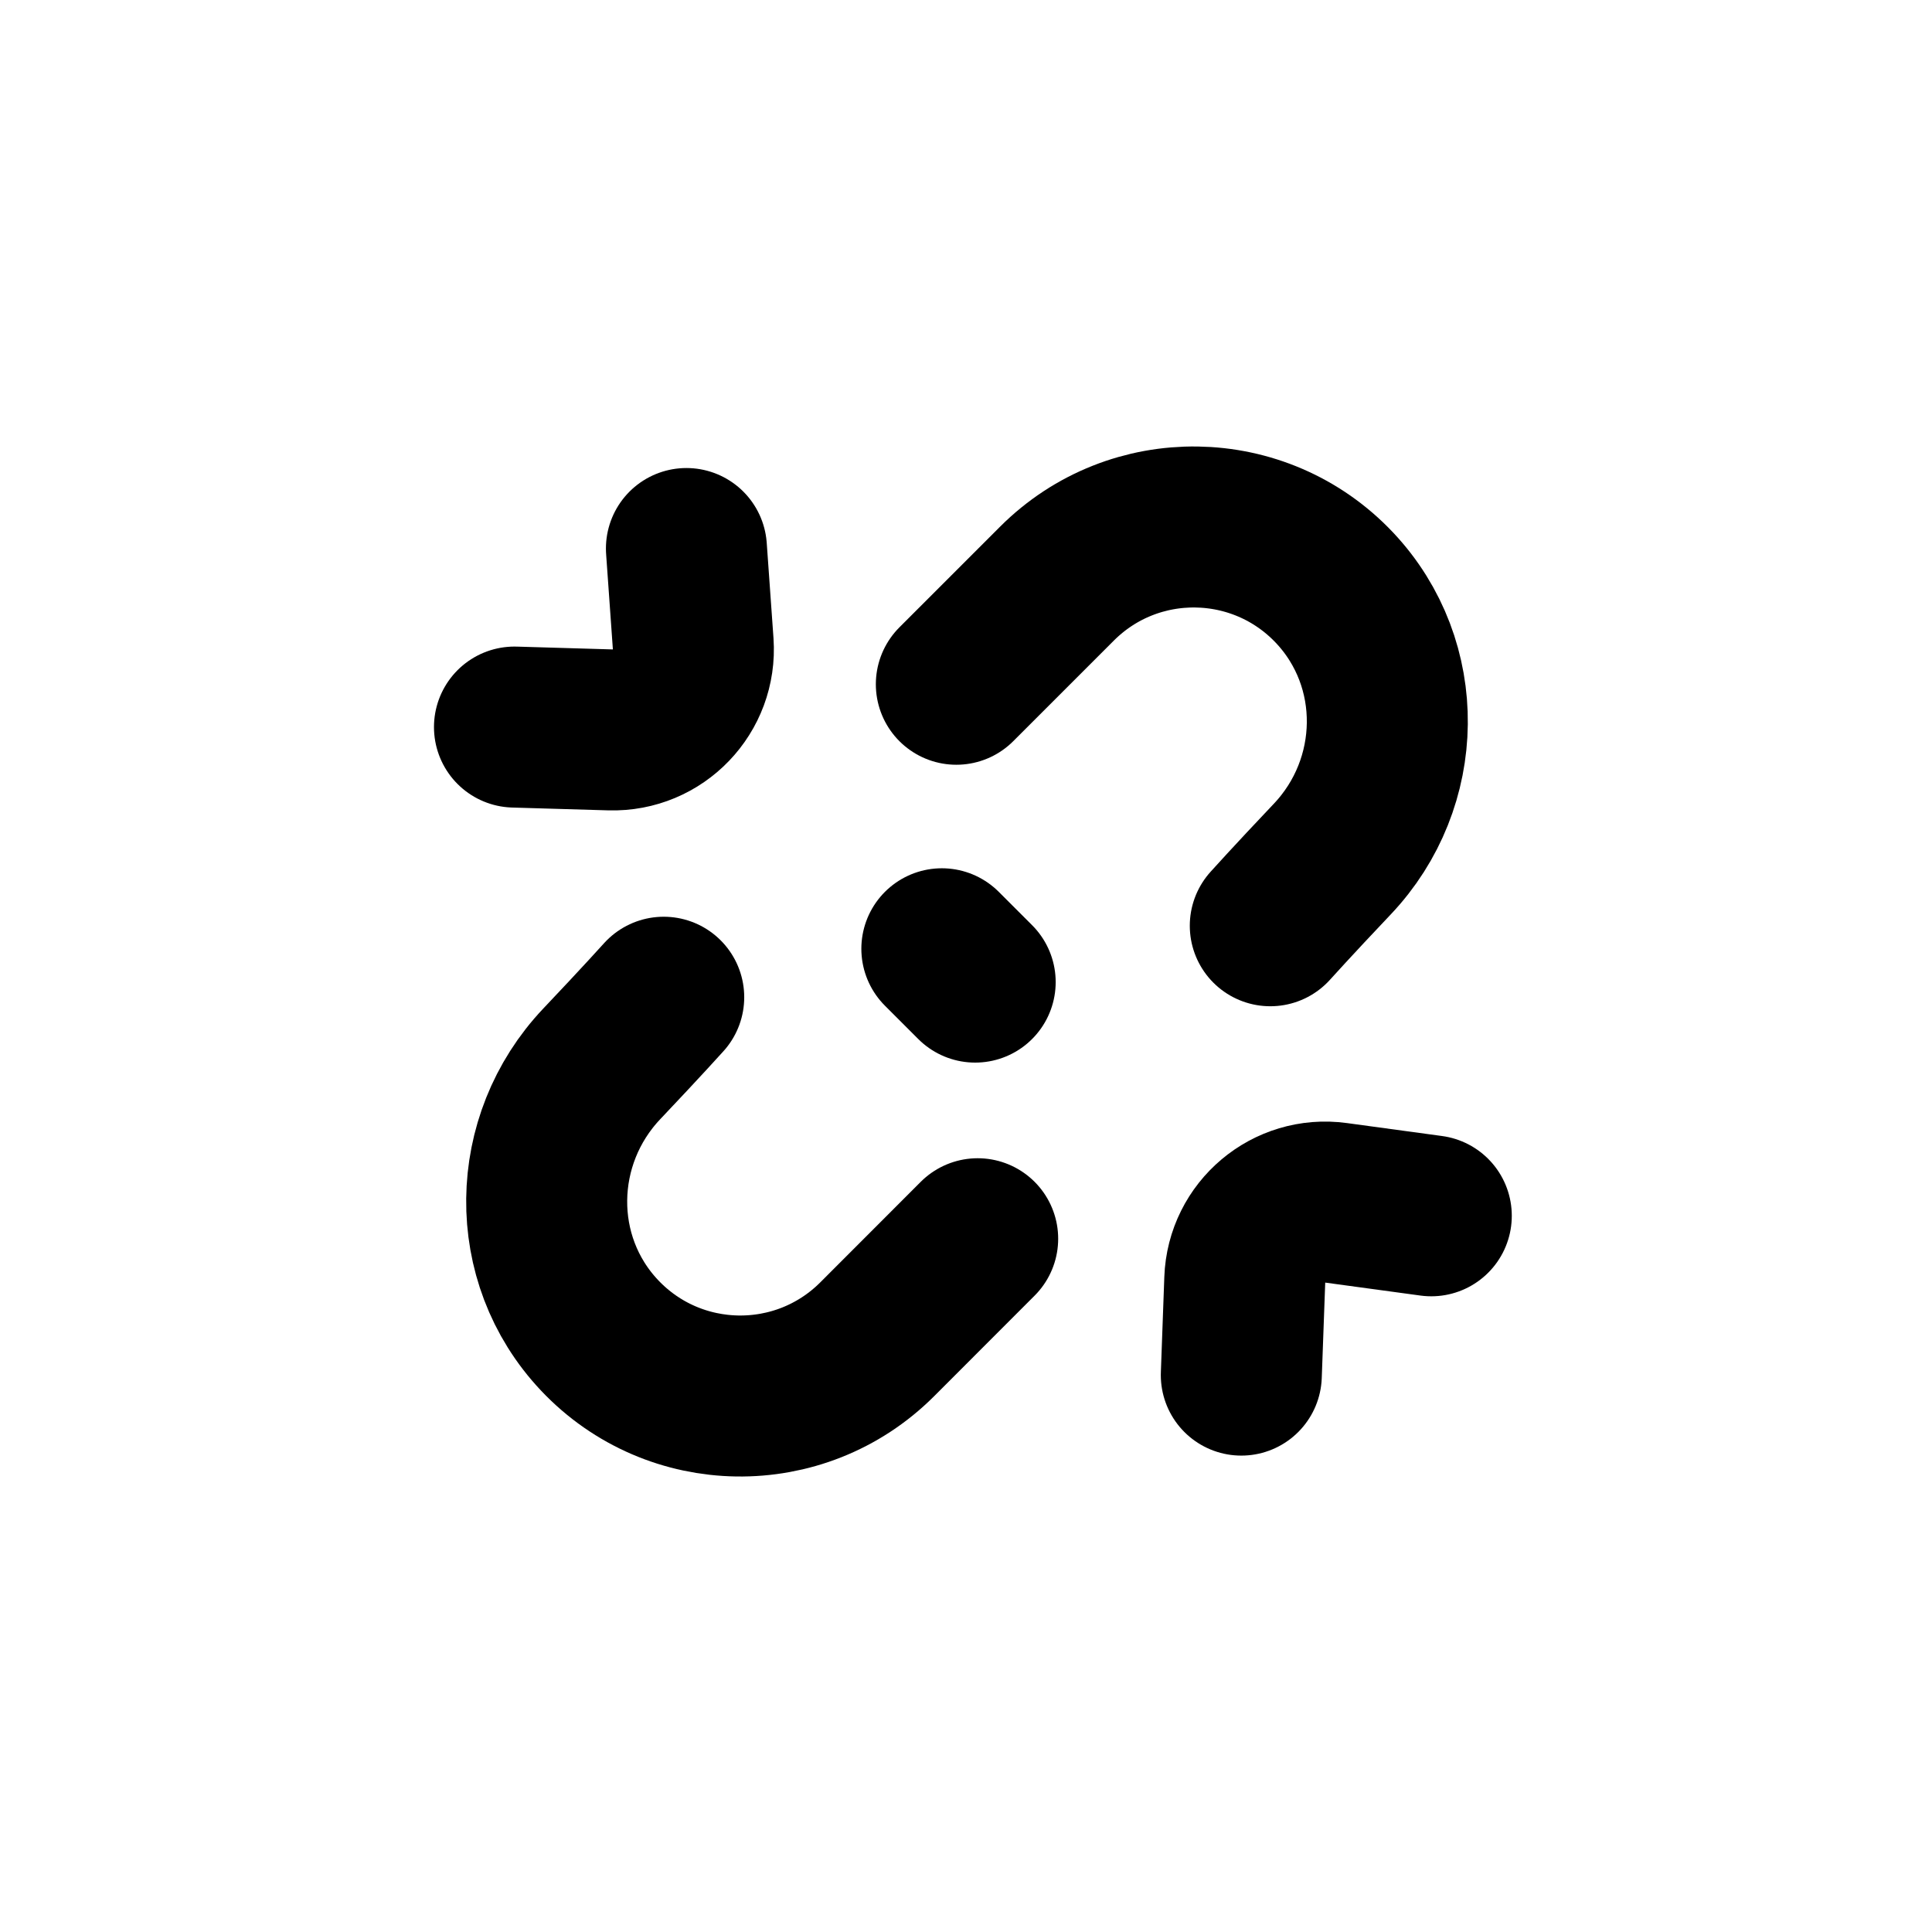
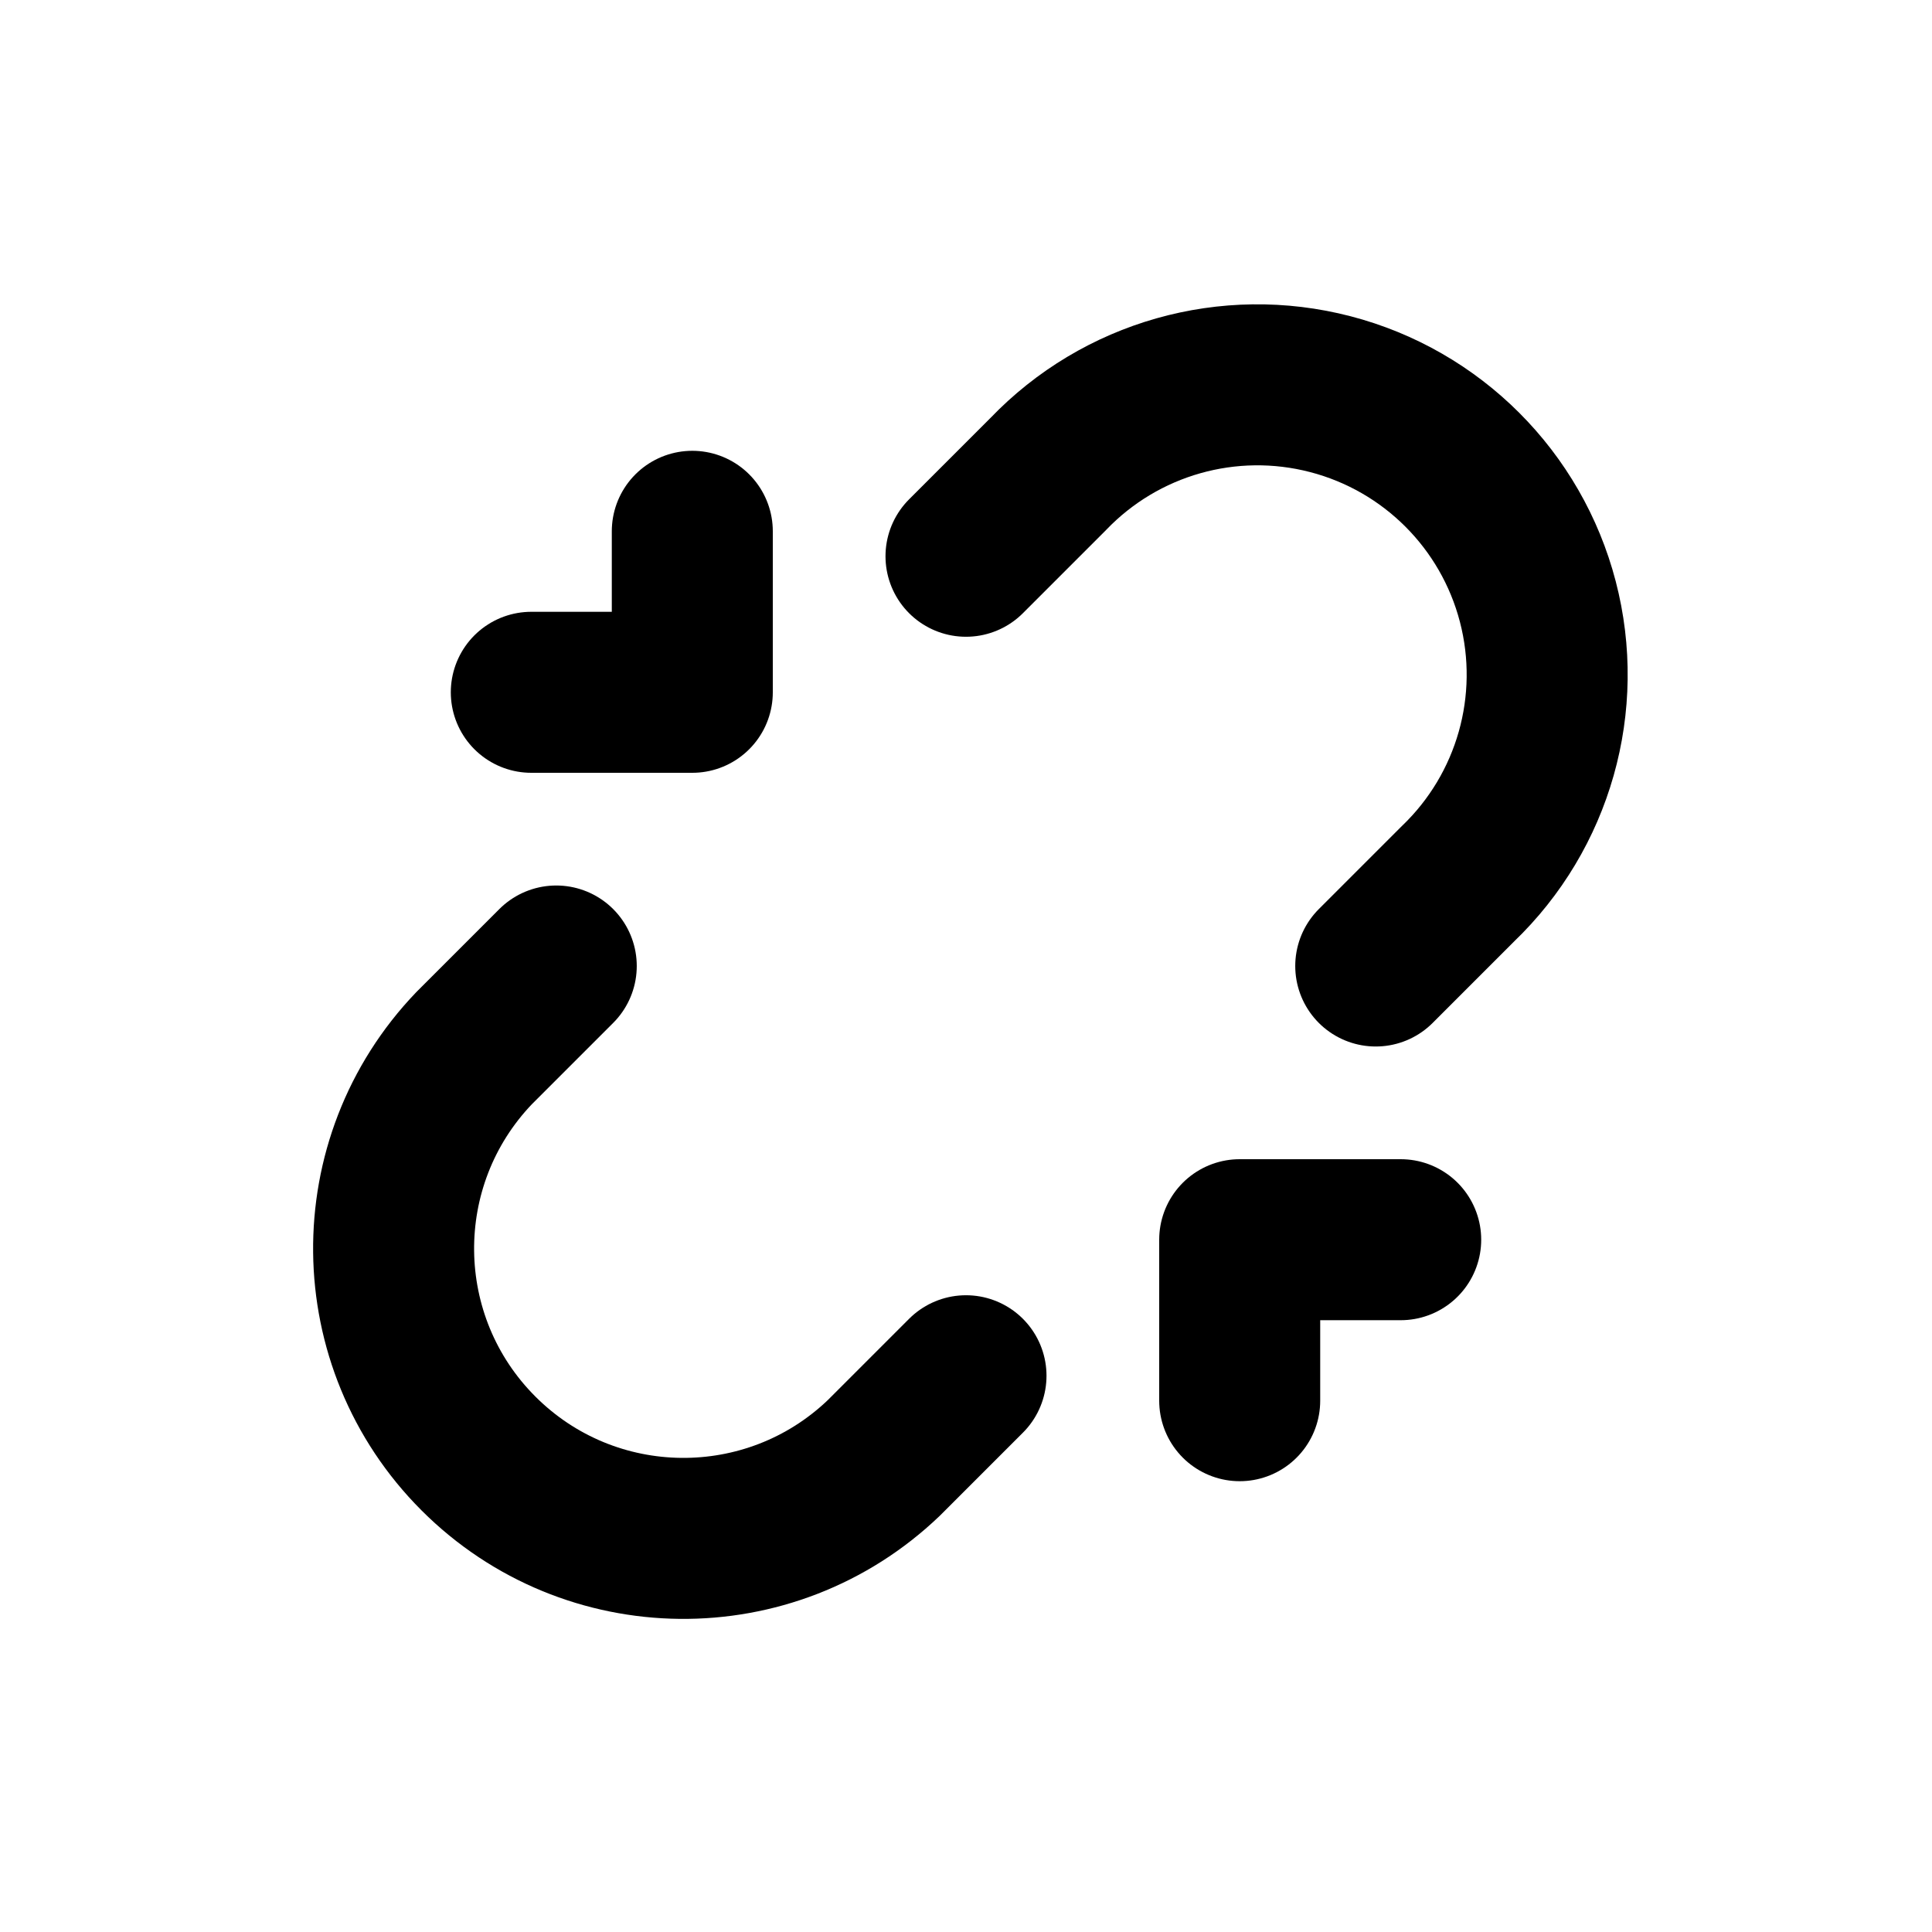
<svg xmlns="http://www.w3.org/2000/svg" width="24" height="24" viewBox="0 0 24 24" fill="none">
-   <path d="M15.78 11.5C15.78 11.5 16.053 11.196 16.55 10.672C17.444 9.729 17.47 8.248 16.578 7.301V7.301C15.648 6.315 14.087 6.292 13.129 7.251L11.88 8.5" stroke="black" stroke-width="2" stroke-linecap="round" />
-   <path d="M8.245 12.388C8.245 12.388 7.972 12.692 7.475 13.216C6.581 14.16 6.555 15.641 7.447 16.587V16.587C8.377 17.573 9.937 17.596 10.896 16.638L12.145 15.388" stroke="black" stroke-width="2" stroke-linecap="round" />
-   <path d="M17.78 15.103L16.597 14.942C16.011 14.862 15.484 15.306 15.463 15.897L15.42 17.082" stroke="black" stroke-width="2" stroke-linecap="round" />
-   <path d="M6.391 9.032L7.584 9.067C8.176 9.084 8.652 8.587 8.611 7.997L8.527 6.814" stroke="black" stroke-width="2" stroke-linecap="round" />
-   <line x1="12.114" y1="12.2" x2="11.7" y2="11.786" stroke="black" stroke-width="2" stroke-linecap="round" />
+   <path d="M12 17.09L10.98 18.11A3.6 3.6 0 0 1 5.89 13.02L6.91 12" stroke="black" stroke-width="2" stroke-linecap="round" stroke-linejoin="round" />
+   <path d="M12 6.91L13.02 5.89A3.6 3.6 0 1 1 18.11 10.98L17.09 12" stroke="black" stroke-width="2" stroke-linecap="round" stroke-linejoin="round" />
+   <path d="M6.6 8.6H8.6V6.6" stroke="black" stroke-width="2" stroke-linecap="round" stroke-linejoin="round" />
+   <path d="M17.4 15.4H15.4V17.4" stroke="black" stroke-width="2" stroke-linecap="round" stroke-linejoin="round" />
</svg>
